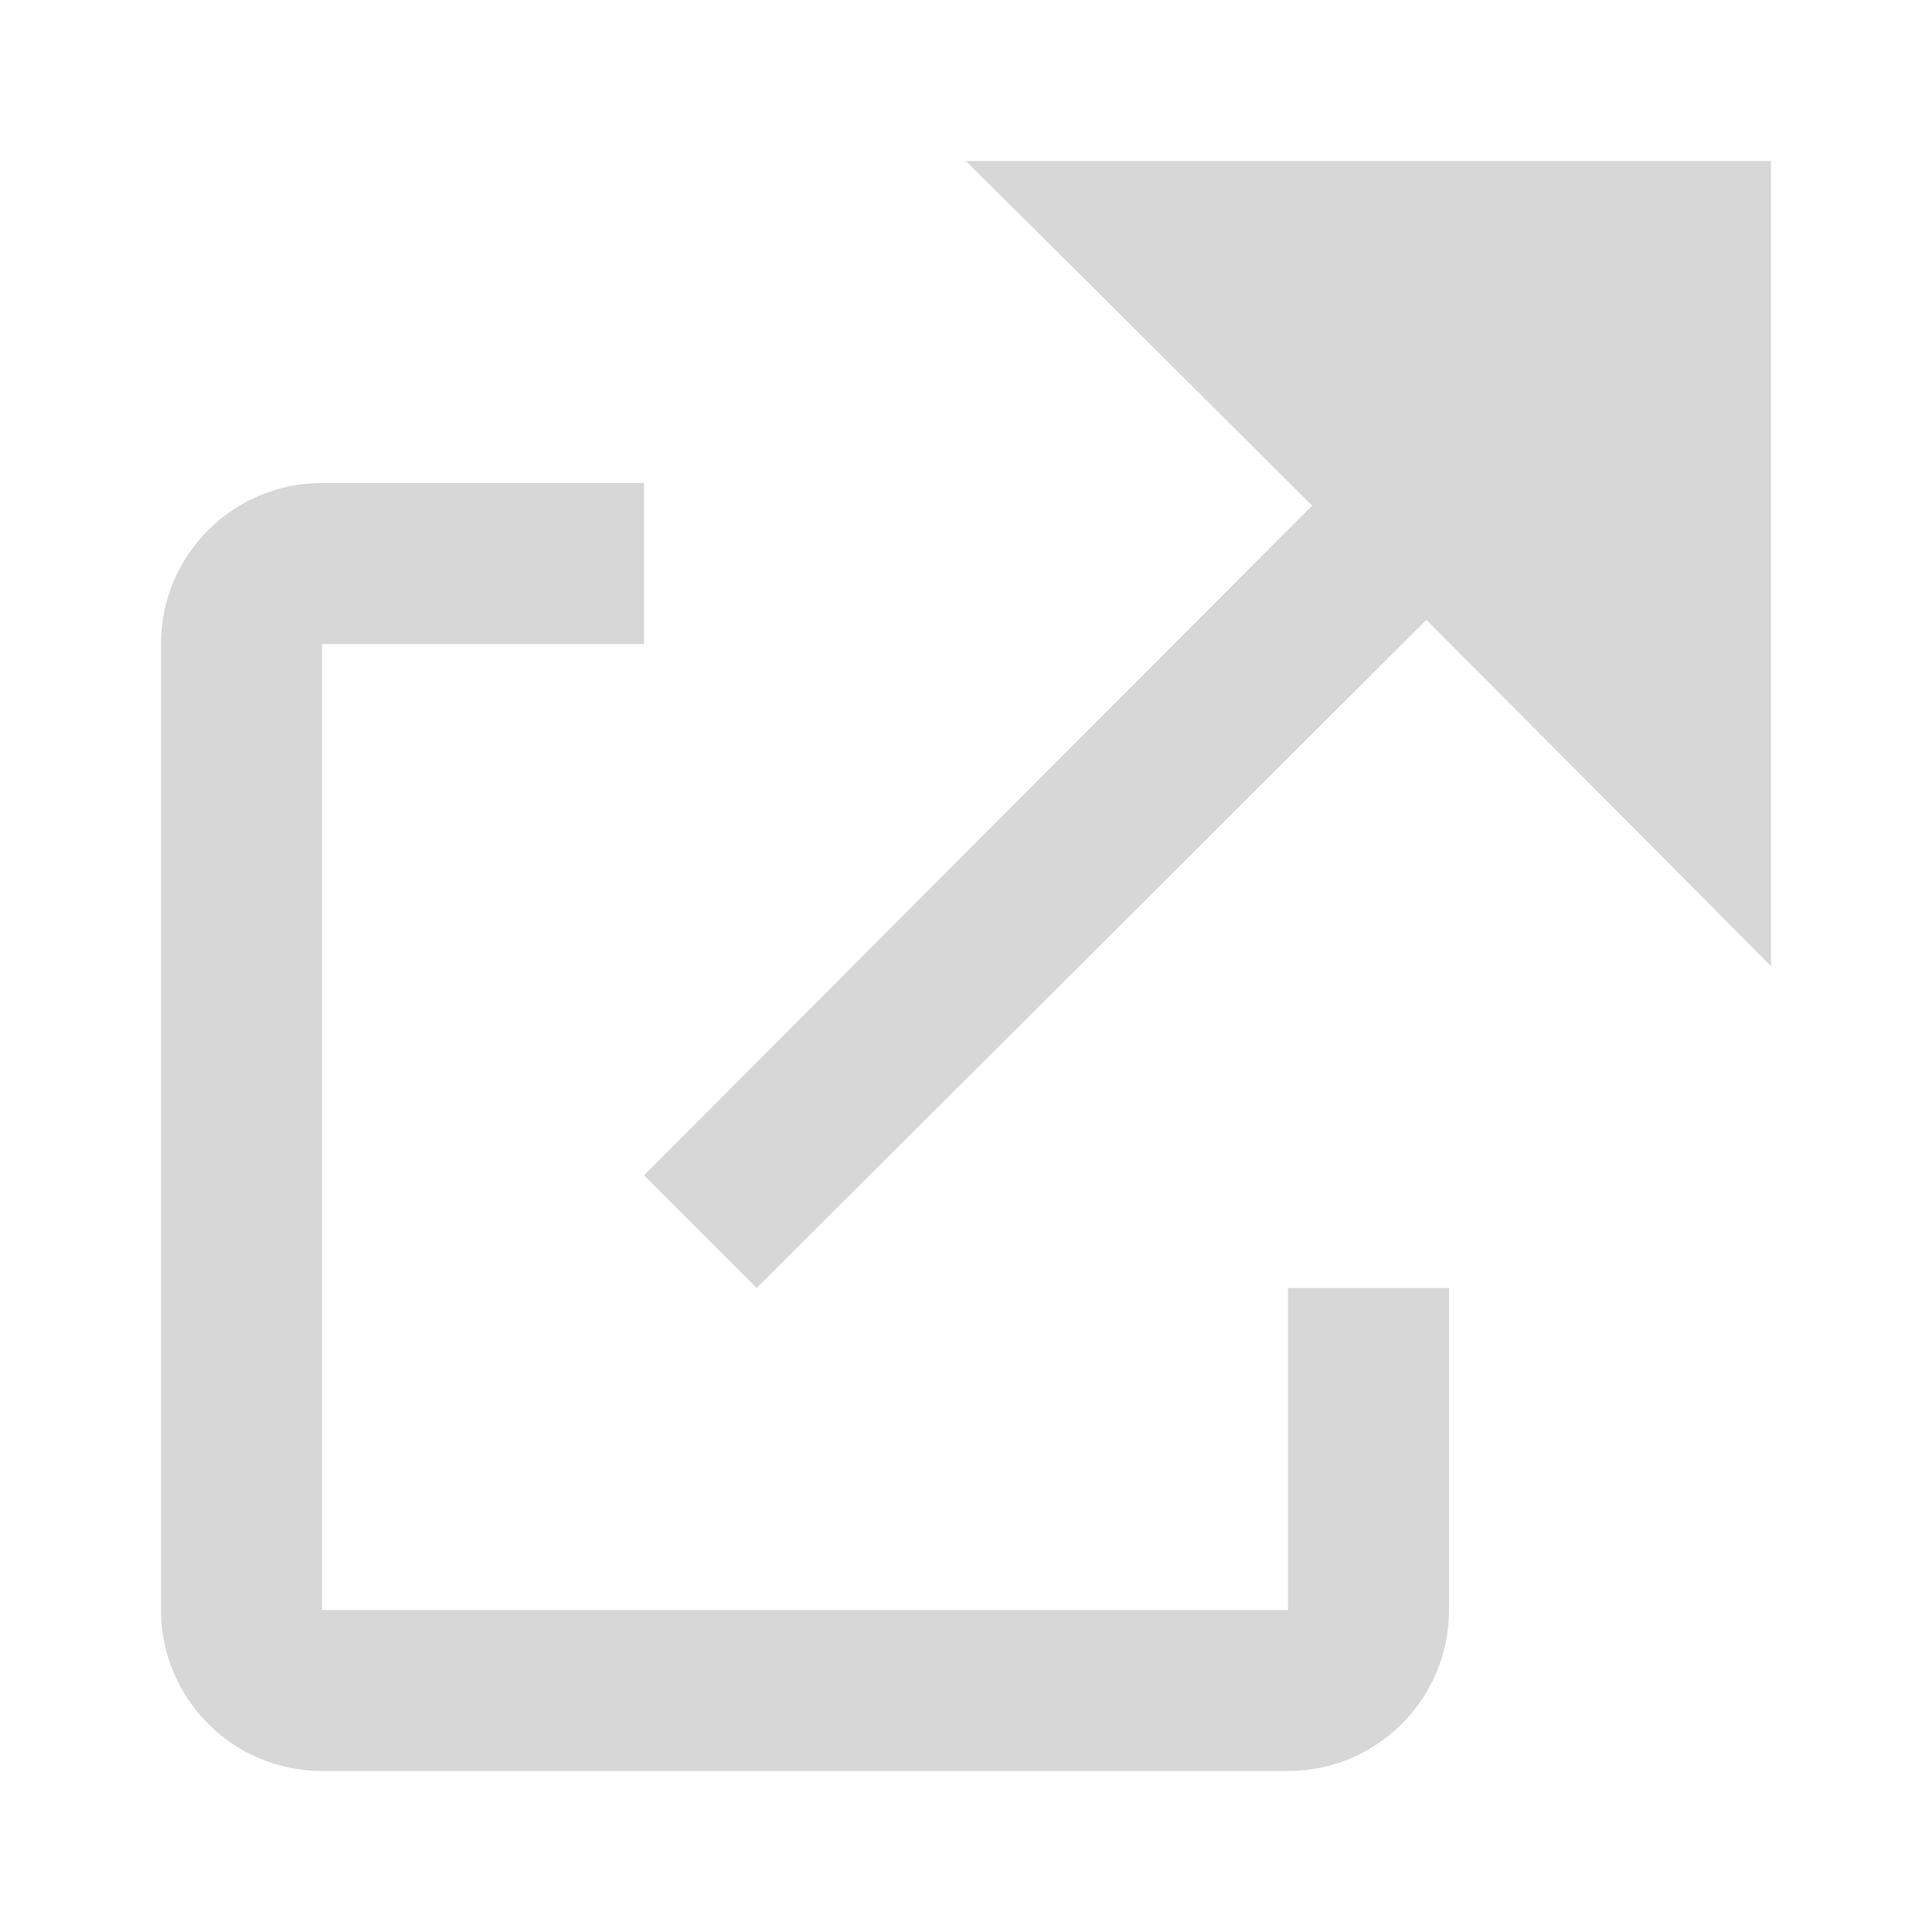
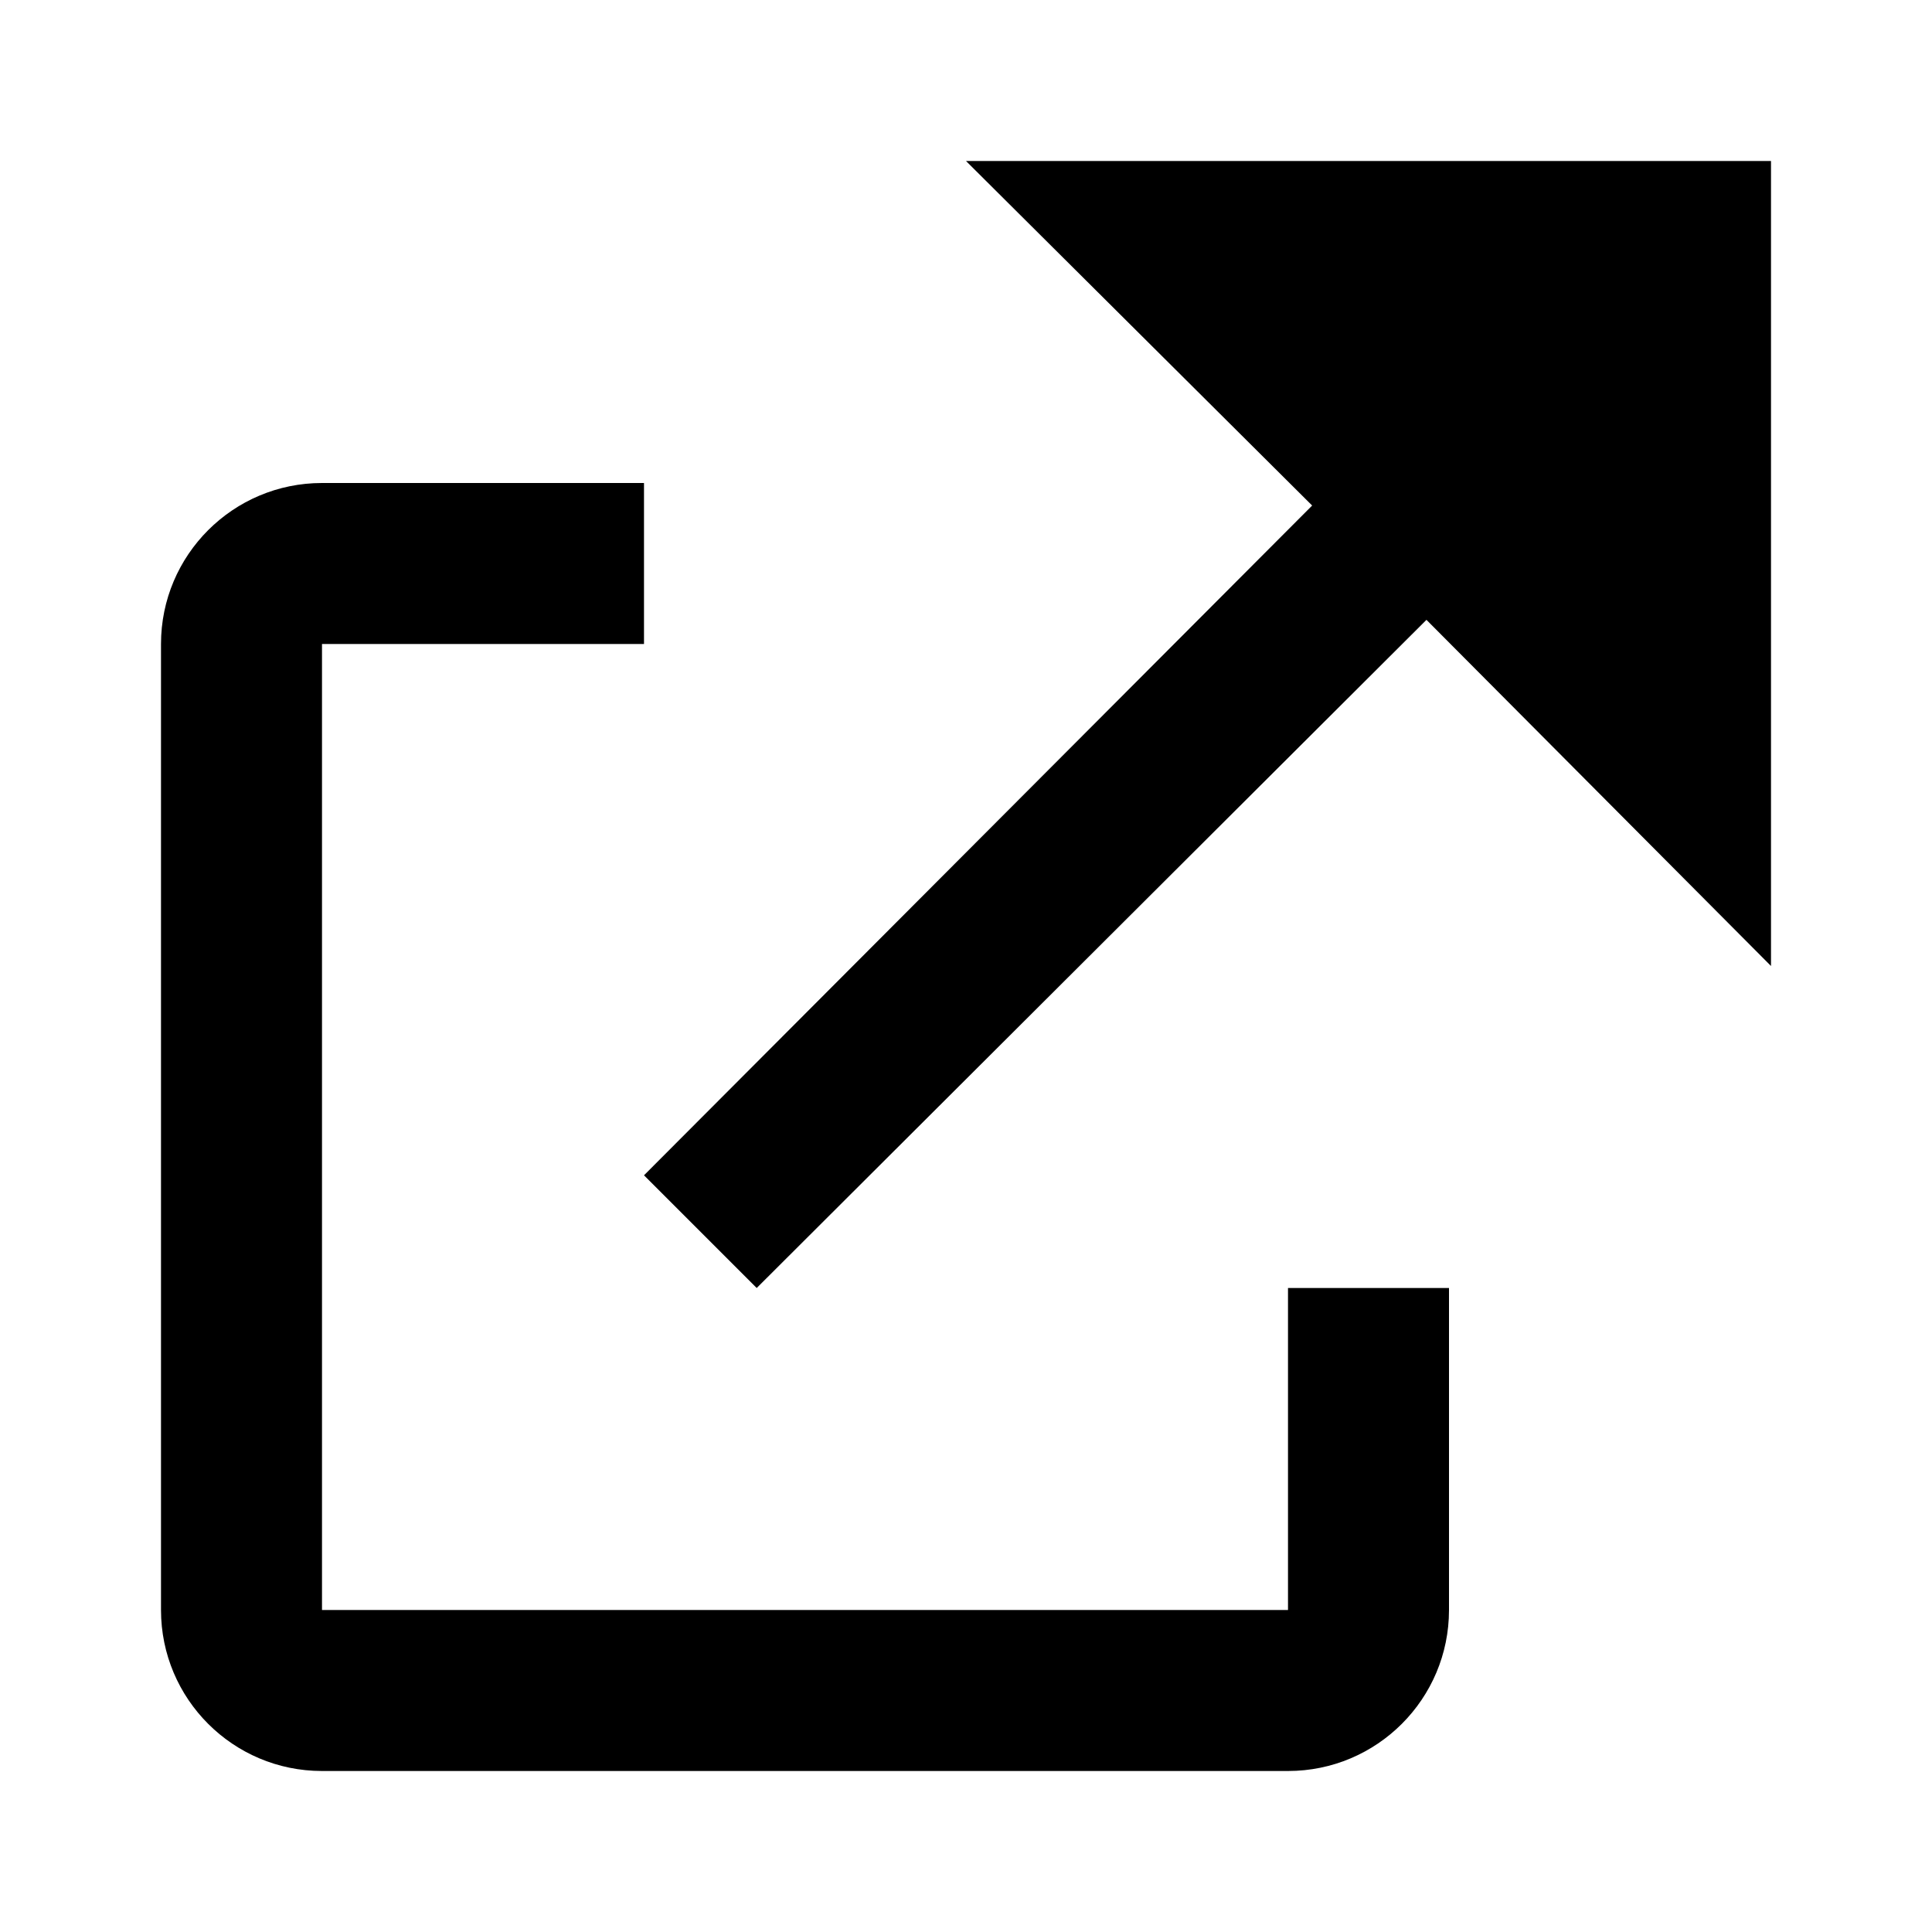
<svg xmlns="http://www.w3.org/2000/svg" width="12" height="12" viewBox="0 0 12 12">
-   <path fill="#d7d7d7" d="M6 1h5v5L8.86 3.85 4.7 8 4 7.3l4.15-4.16zM2 3h2v1H2v6h6V8h1v2a1 1 0 0 1-1 1H2a1 1 0 0 1-1-1V4a1 1 0 0 1 1-1" />
+   <path fill="currentColor" d="M6 1h5v5L8.86 3.85 4.7 8 4 7.3l4.15-4.16zM2 3h2v1H2v6h6V8h1v2a1 1 0 0 1-1 1H2a1 1 0 0 1-1-1V4a1 1 0 0 1 1-1" />
</svg>
